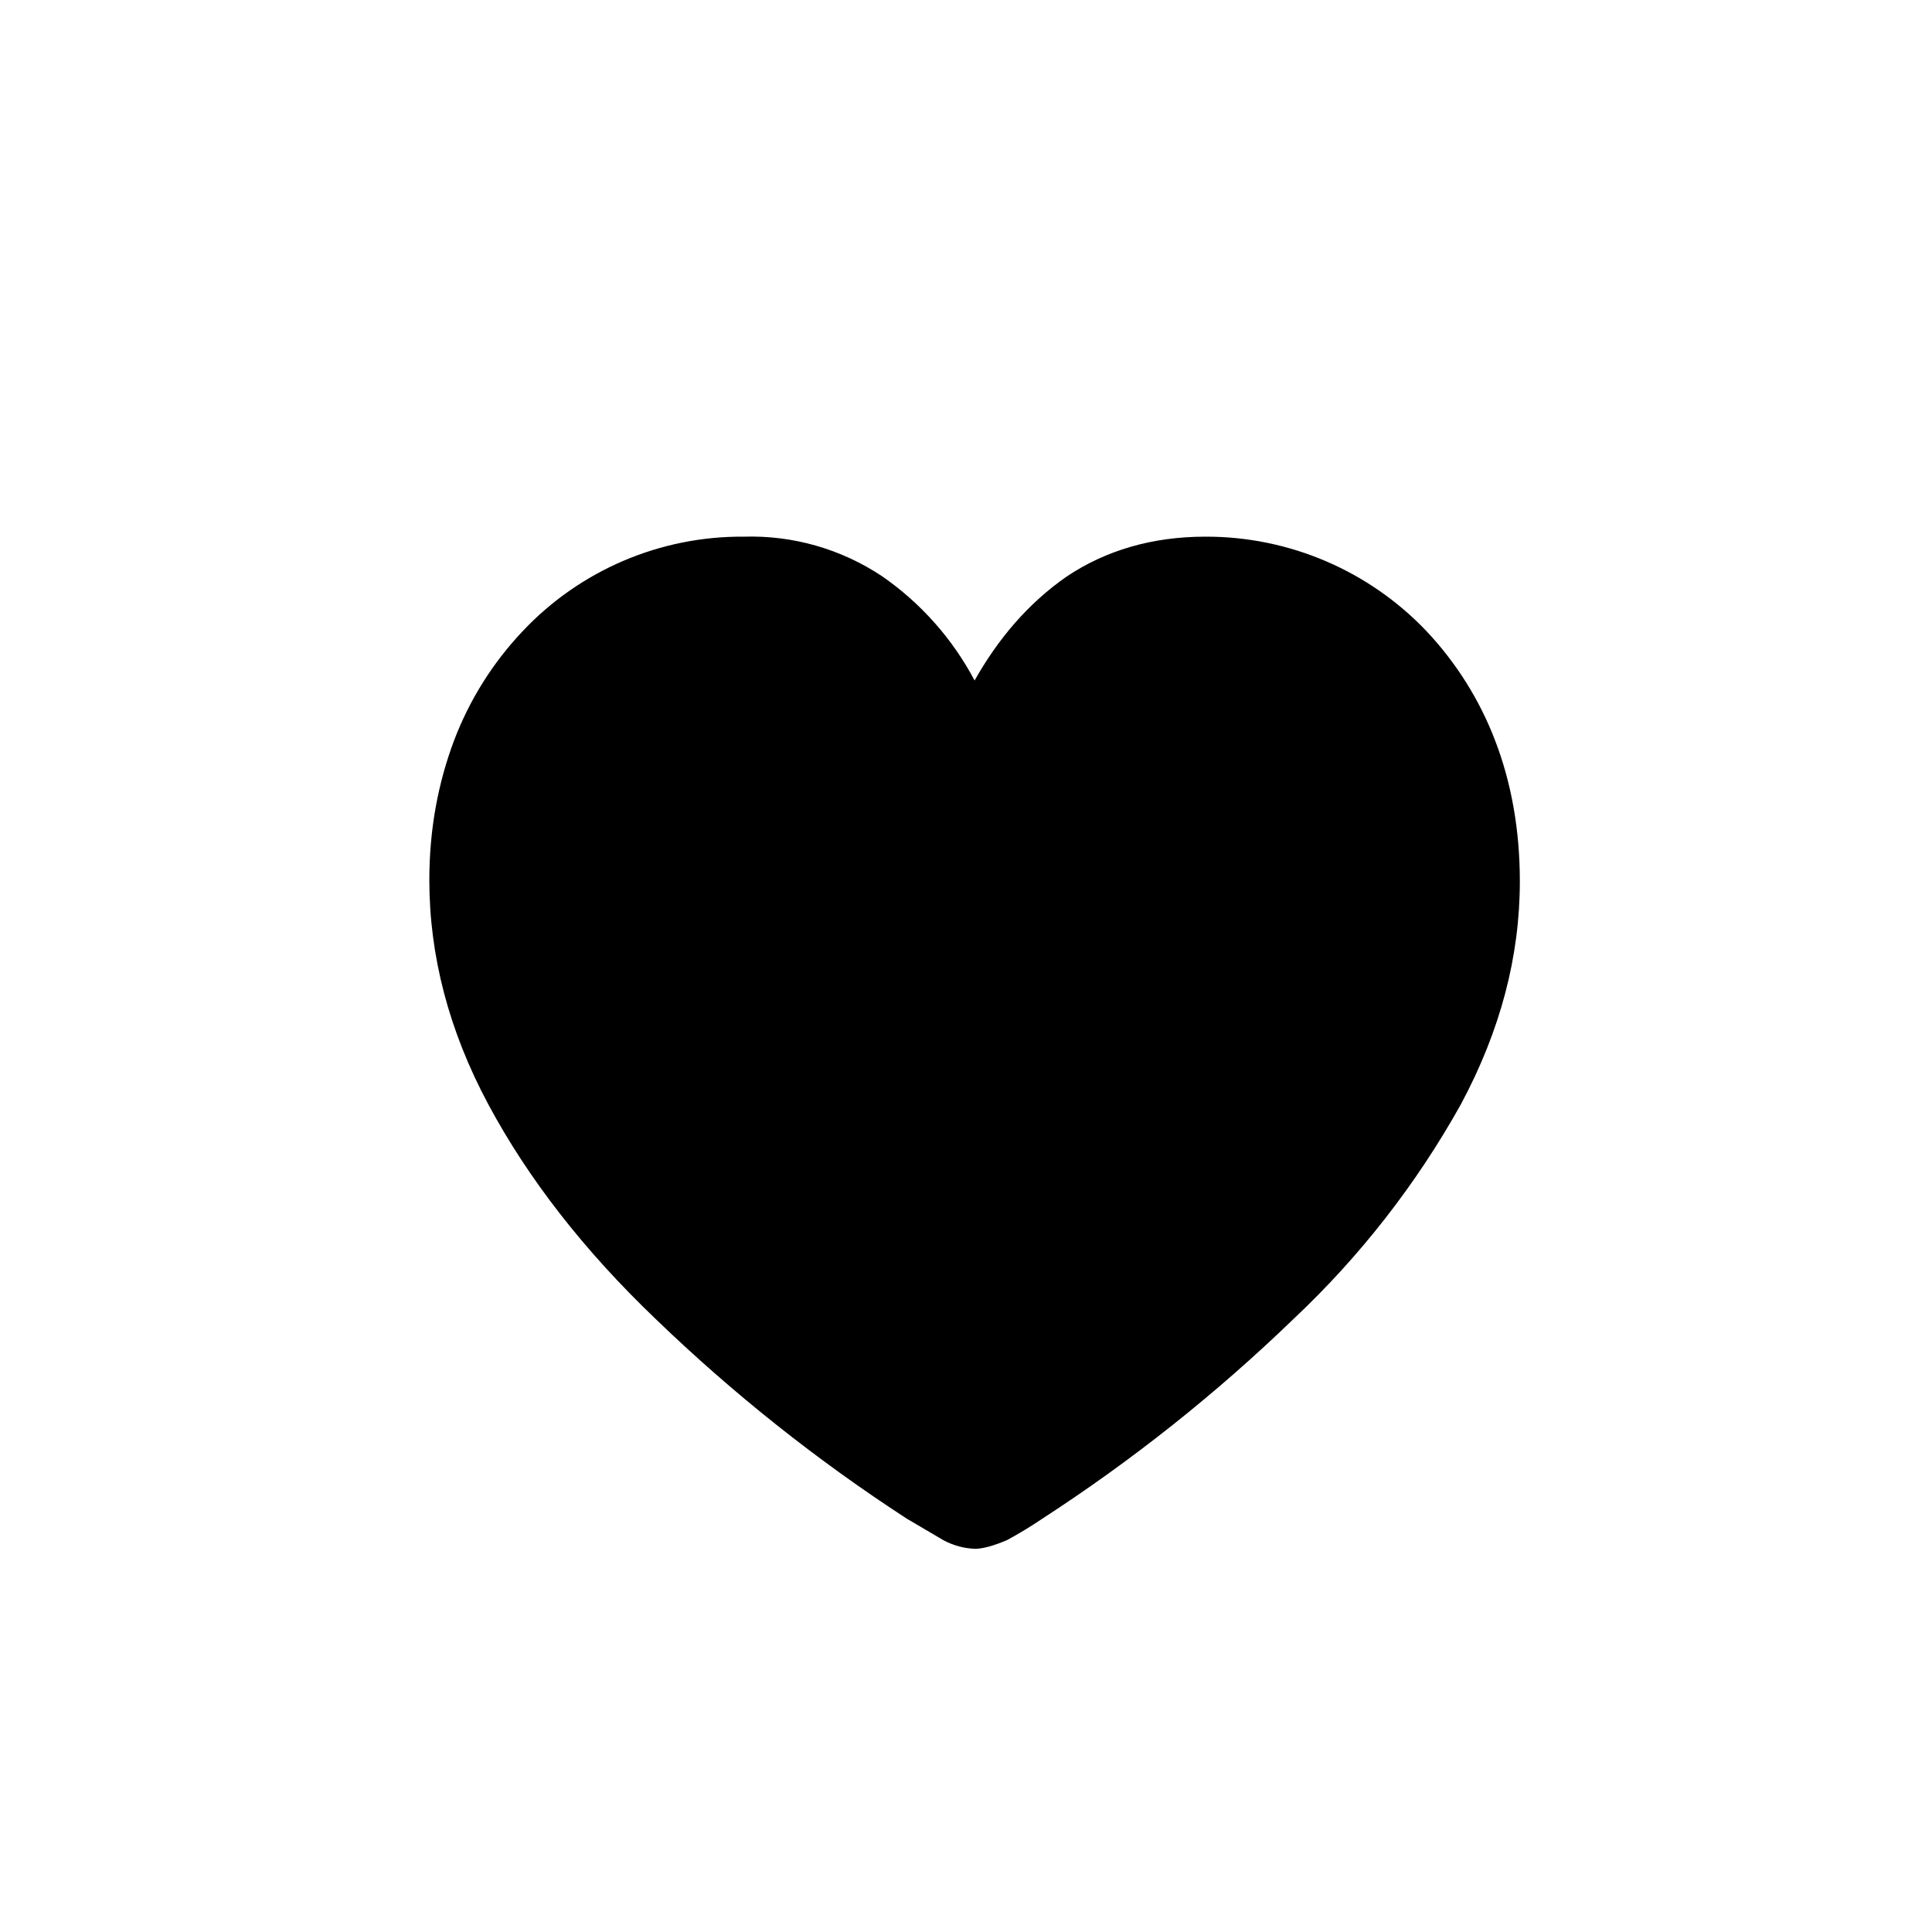
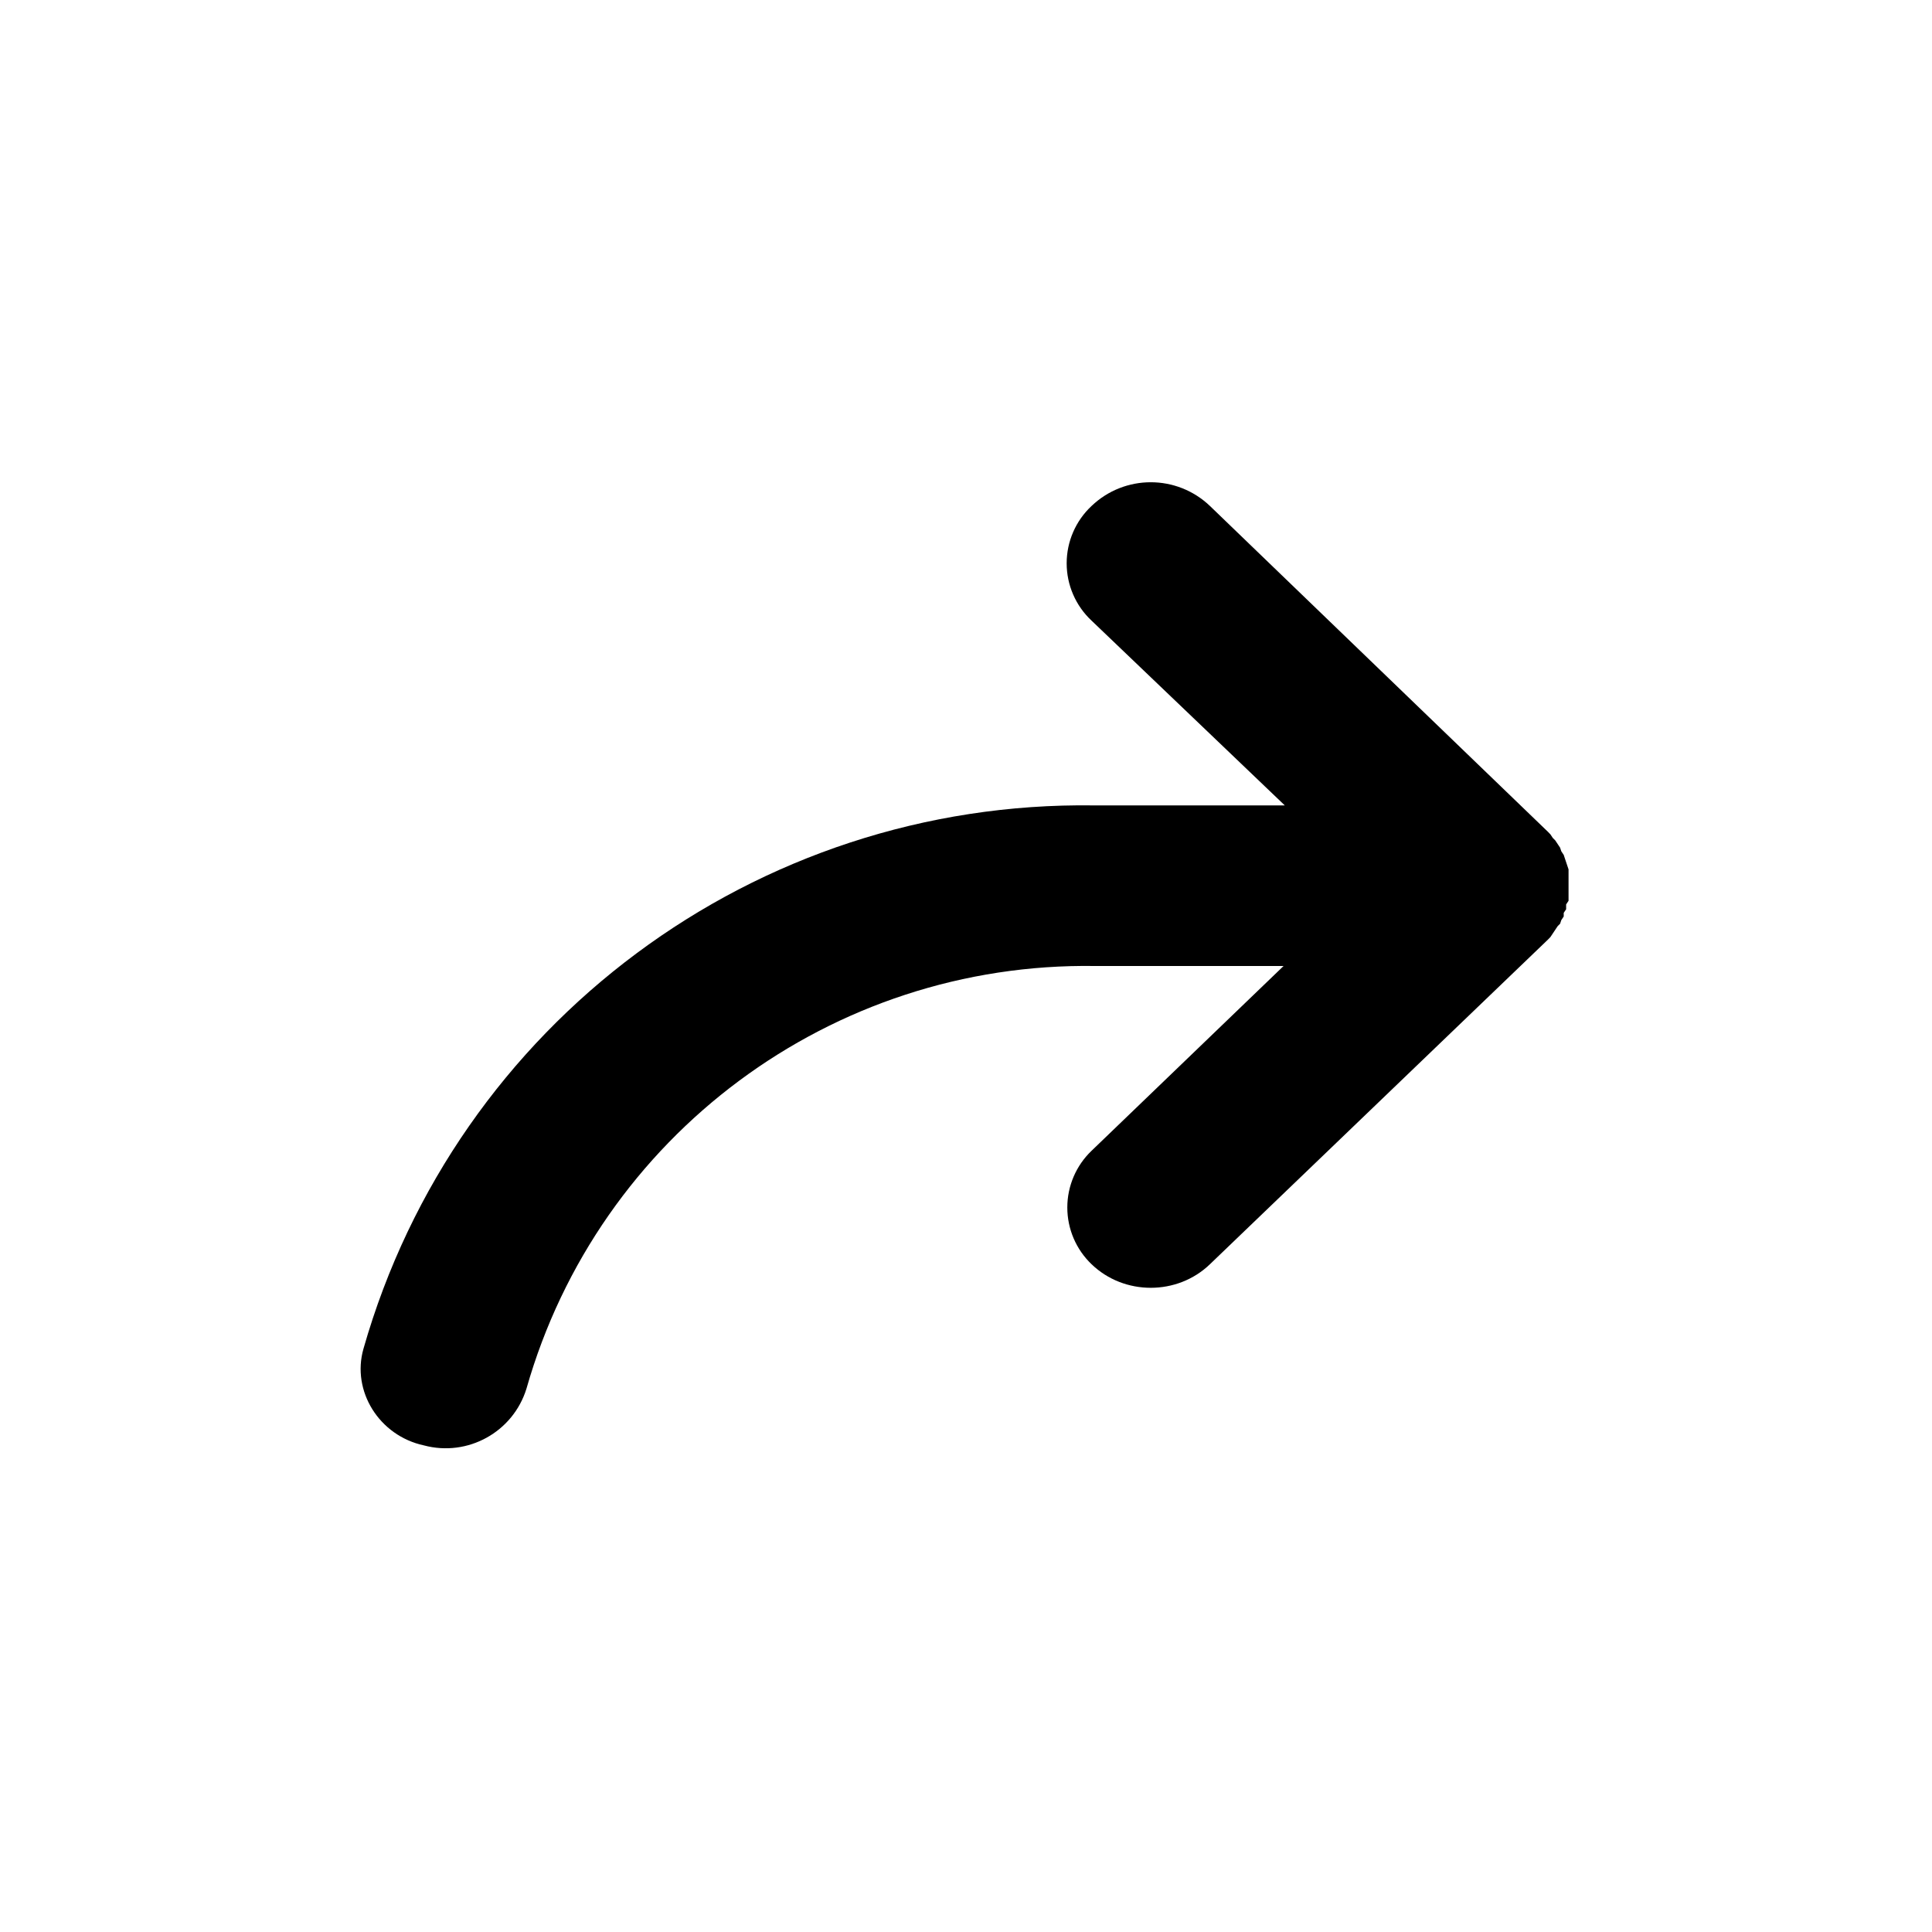
- <svg xmlns="http://www.w3.org/2000/svg" viewBox="0 0 18 18" fill="black">
-   <path d="M9.08 14.43c.08 0 .18-.03.3-.08a3.92 3.92 0 0 0 .33-.2 15.53 15.53 0 0 0 2.34-1.86 8.28 8.28 0 0 0 1.56-2c.37-.69.55-1.38.55-2.08 0-.48-.08-.92-.23-1.31a3.1 3.1 0 0 0-.64-1.02A2.83 2.83 0 0 0 11.23 5c-.5 0-.93.13-1.29.37-.36.25-.64.58-.86.97a2.74 2.74 0 0 0-.86-.97A2.2 2.2 0 0 0 6.93 5a2.8 2.8 0 0 0-2.06.88 3.06 3.06 0 0 0-.64 1.02c-.15.4-.23.83-.23 1.3 0 .7.18 1.4.55 2.09.37.69.89 1.36 1.56 2a15.64 15.64 0 0 0 2.34 1.86l.34.2a.67.67 0 0 0 .3.08Z" />
+ <svg xmlns="http://www.w3.org/2000/svg" viewBox="0 0 16 16" fill="black">
+   <path d="m12.84 7.76.02-.03.02-.03.02-.03.02-.02.01-.03.02-.03v-.03l.02-.03v-.04l.02-.03V7.2l-.01-.03-.01-.03-.01-.03-.01-.03-.02-.03-.01-.03-.02-.03-.02-.03-.02-.02-.02-.03a.68.68 0 0 0-.04-.04l-2.78-2.68a.71.71 0 0 0-.98 0 .65.65 0 0 0 0 .95l1.6 1.53H9.06a6.2 6.2 0 0 0-6.05 4.5c-.1.35.13.72.5.8a.7.7 0 0 0 .85-.47A4.82 4.82 0 0 1 9.07 8h1.56L9.04 9.53a.65.65 0 0 0 0 .94c.27.26.71.26.98 0L12.8 7.8a.68.68 0 0 0 .04-.04Z" />
</svg>
